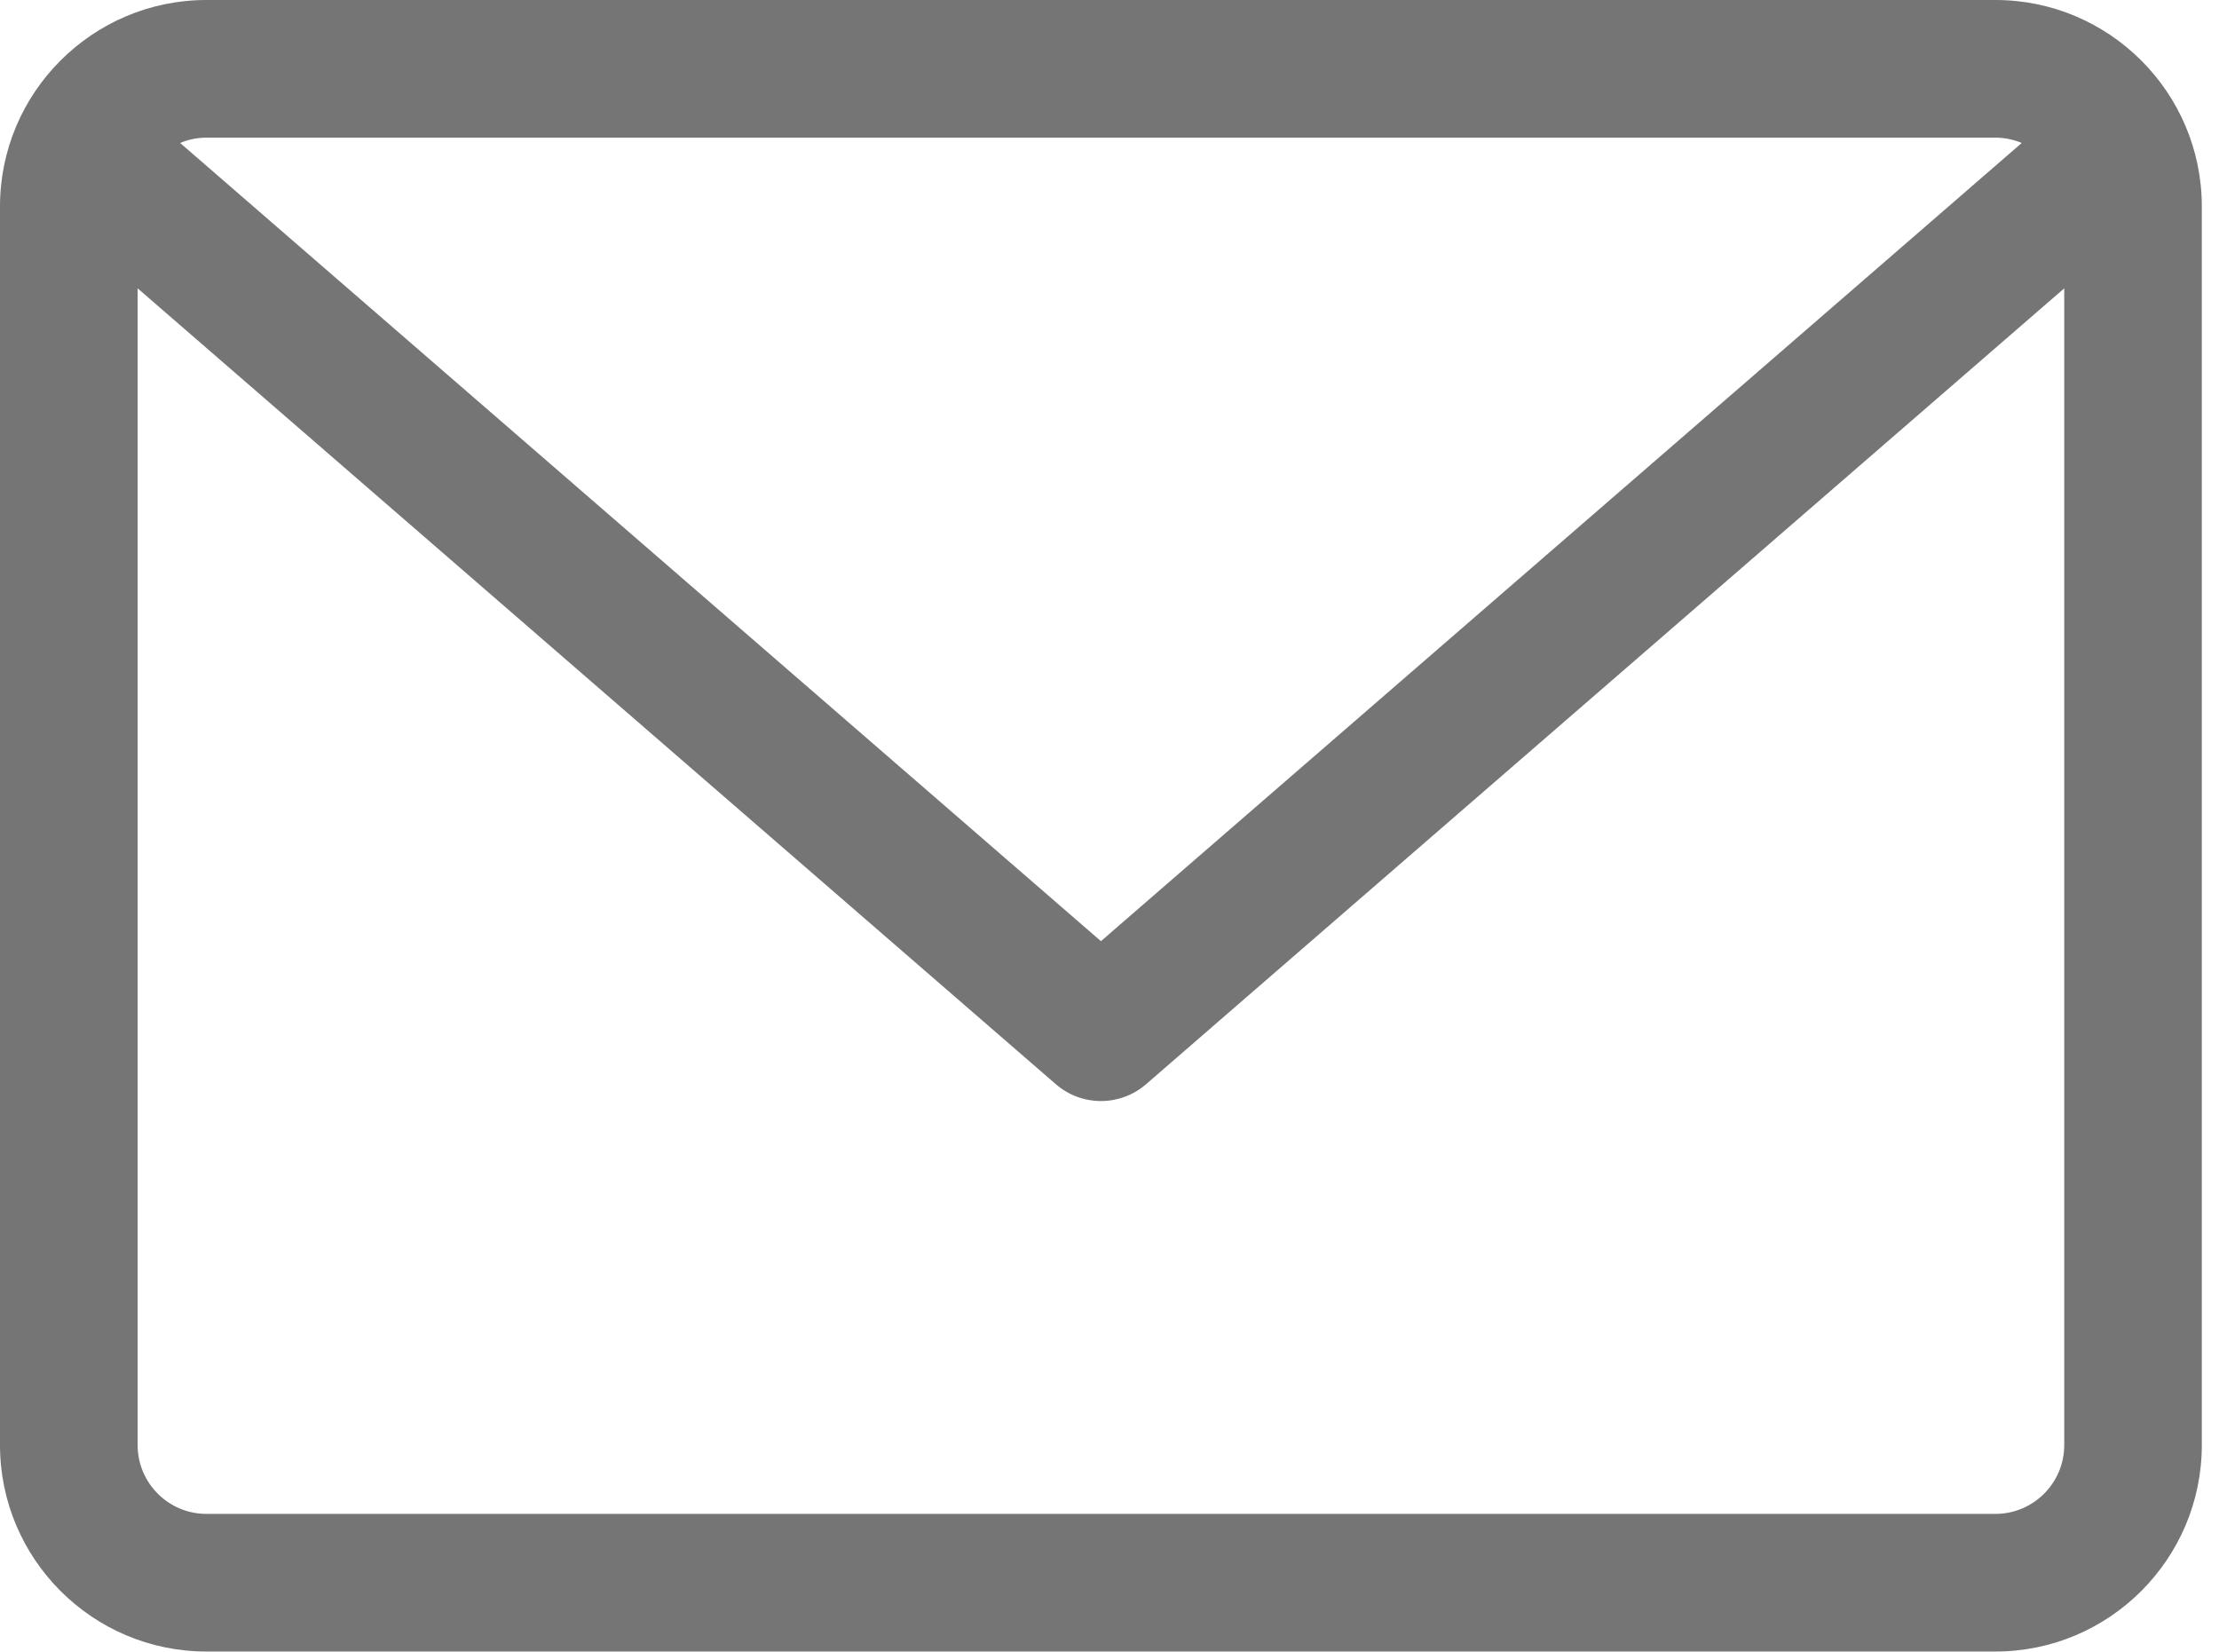
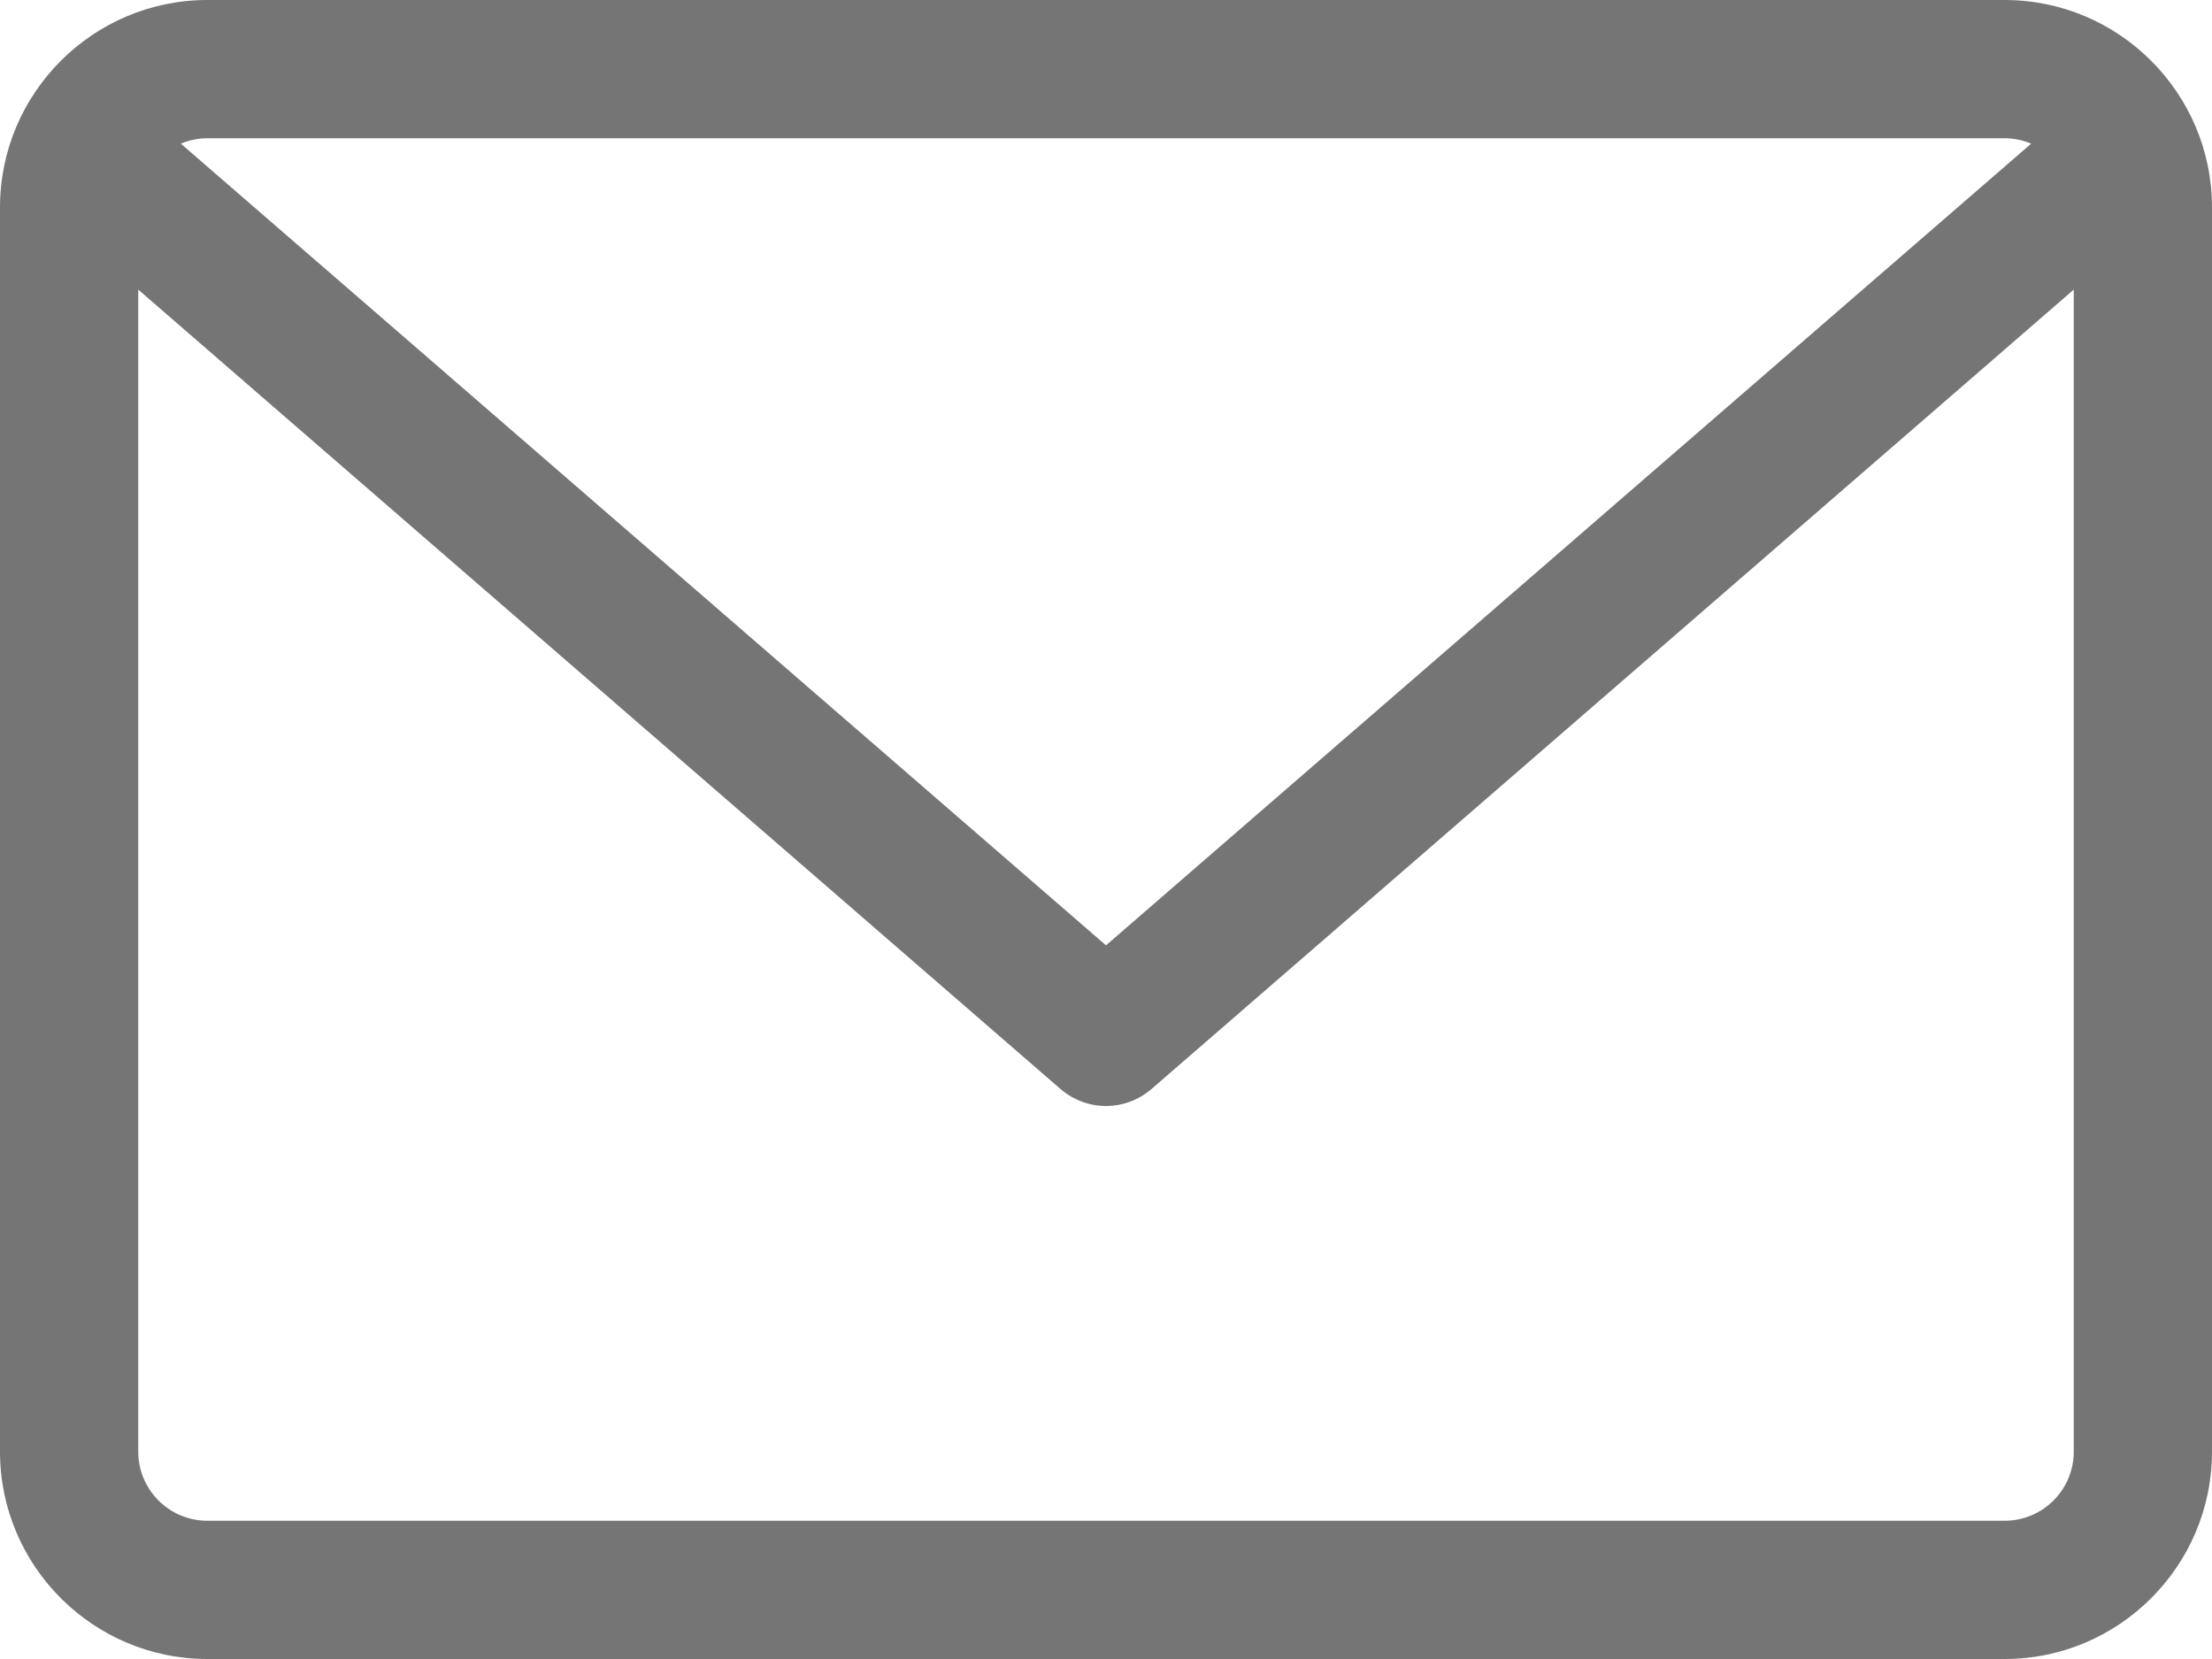
- <svg xmlns="http://www.w3.org/2000/svg" version="1.1" width="43" height="32" viewBox="0 0 43 32">
-   <path fill="#757575" d="M38.667 0h-34.667c-2.206 0-4 1.794-4 4v24c0 2.206 1.794 4 4 4h34.667c2.206 0 4-1.794 4-4v-24c0-2.206-1.794-4-4-4zM38.667 2.667c0.181 0 0.353 0.038 0.511 0.103l-17.844 15.466-17.844-15.466c0.158-0.066 0.33-0.103 0.511-0.103h34.667zM38.667 29.333h-34.667c-0.736 0-1.333-0.598-1.333-1.333v-22.413l17.793 15.421c0.251 0.217 0.563 0.326 0.874 0.326s0.622-0.108 0.874-0.326l17.793-15.421v22.413c0 0.736-0.598 1.333-1.333 1.333z" />
+ <svg xmlns="http://www.w3.org/2000/svg" width="16" height="12" viewBox="0 0 16 12" fill="none">
+   <path d="M14.5 0H1.5C0.673 0 0 0.673 0 1.5V10.5C0 11.327 0.673 12 1.5 12H14.5C15.327 12 16 11.327 16 10.5V1.5C16 0.673 15.327 0 14.5 0ZM14.5 1C14.568 1 14.633 1.014 14.692 1.039L8 6.838L1.308 1.039C1.367 1.014 1.432 1 1.5 1H14.5ZM14.5 11H1.5C1.224 11 1 10.776 1 10.5V2.095L7.672 7.878C7.767 7.959 7.883 8 8 8C8.117 8 8.233 7.959 8.328 7.878L15 2.095V10.5C15 10.776 14.776 11 14.5 11Z" fill="#757575" />
</svg>
